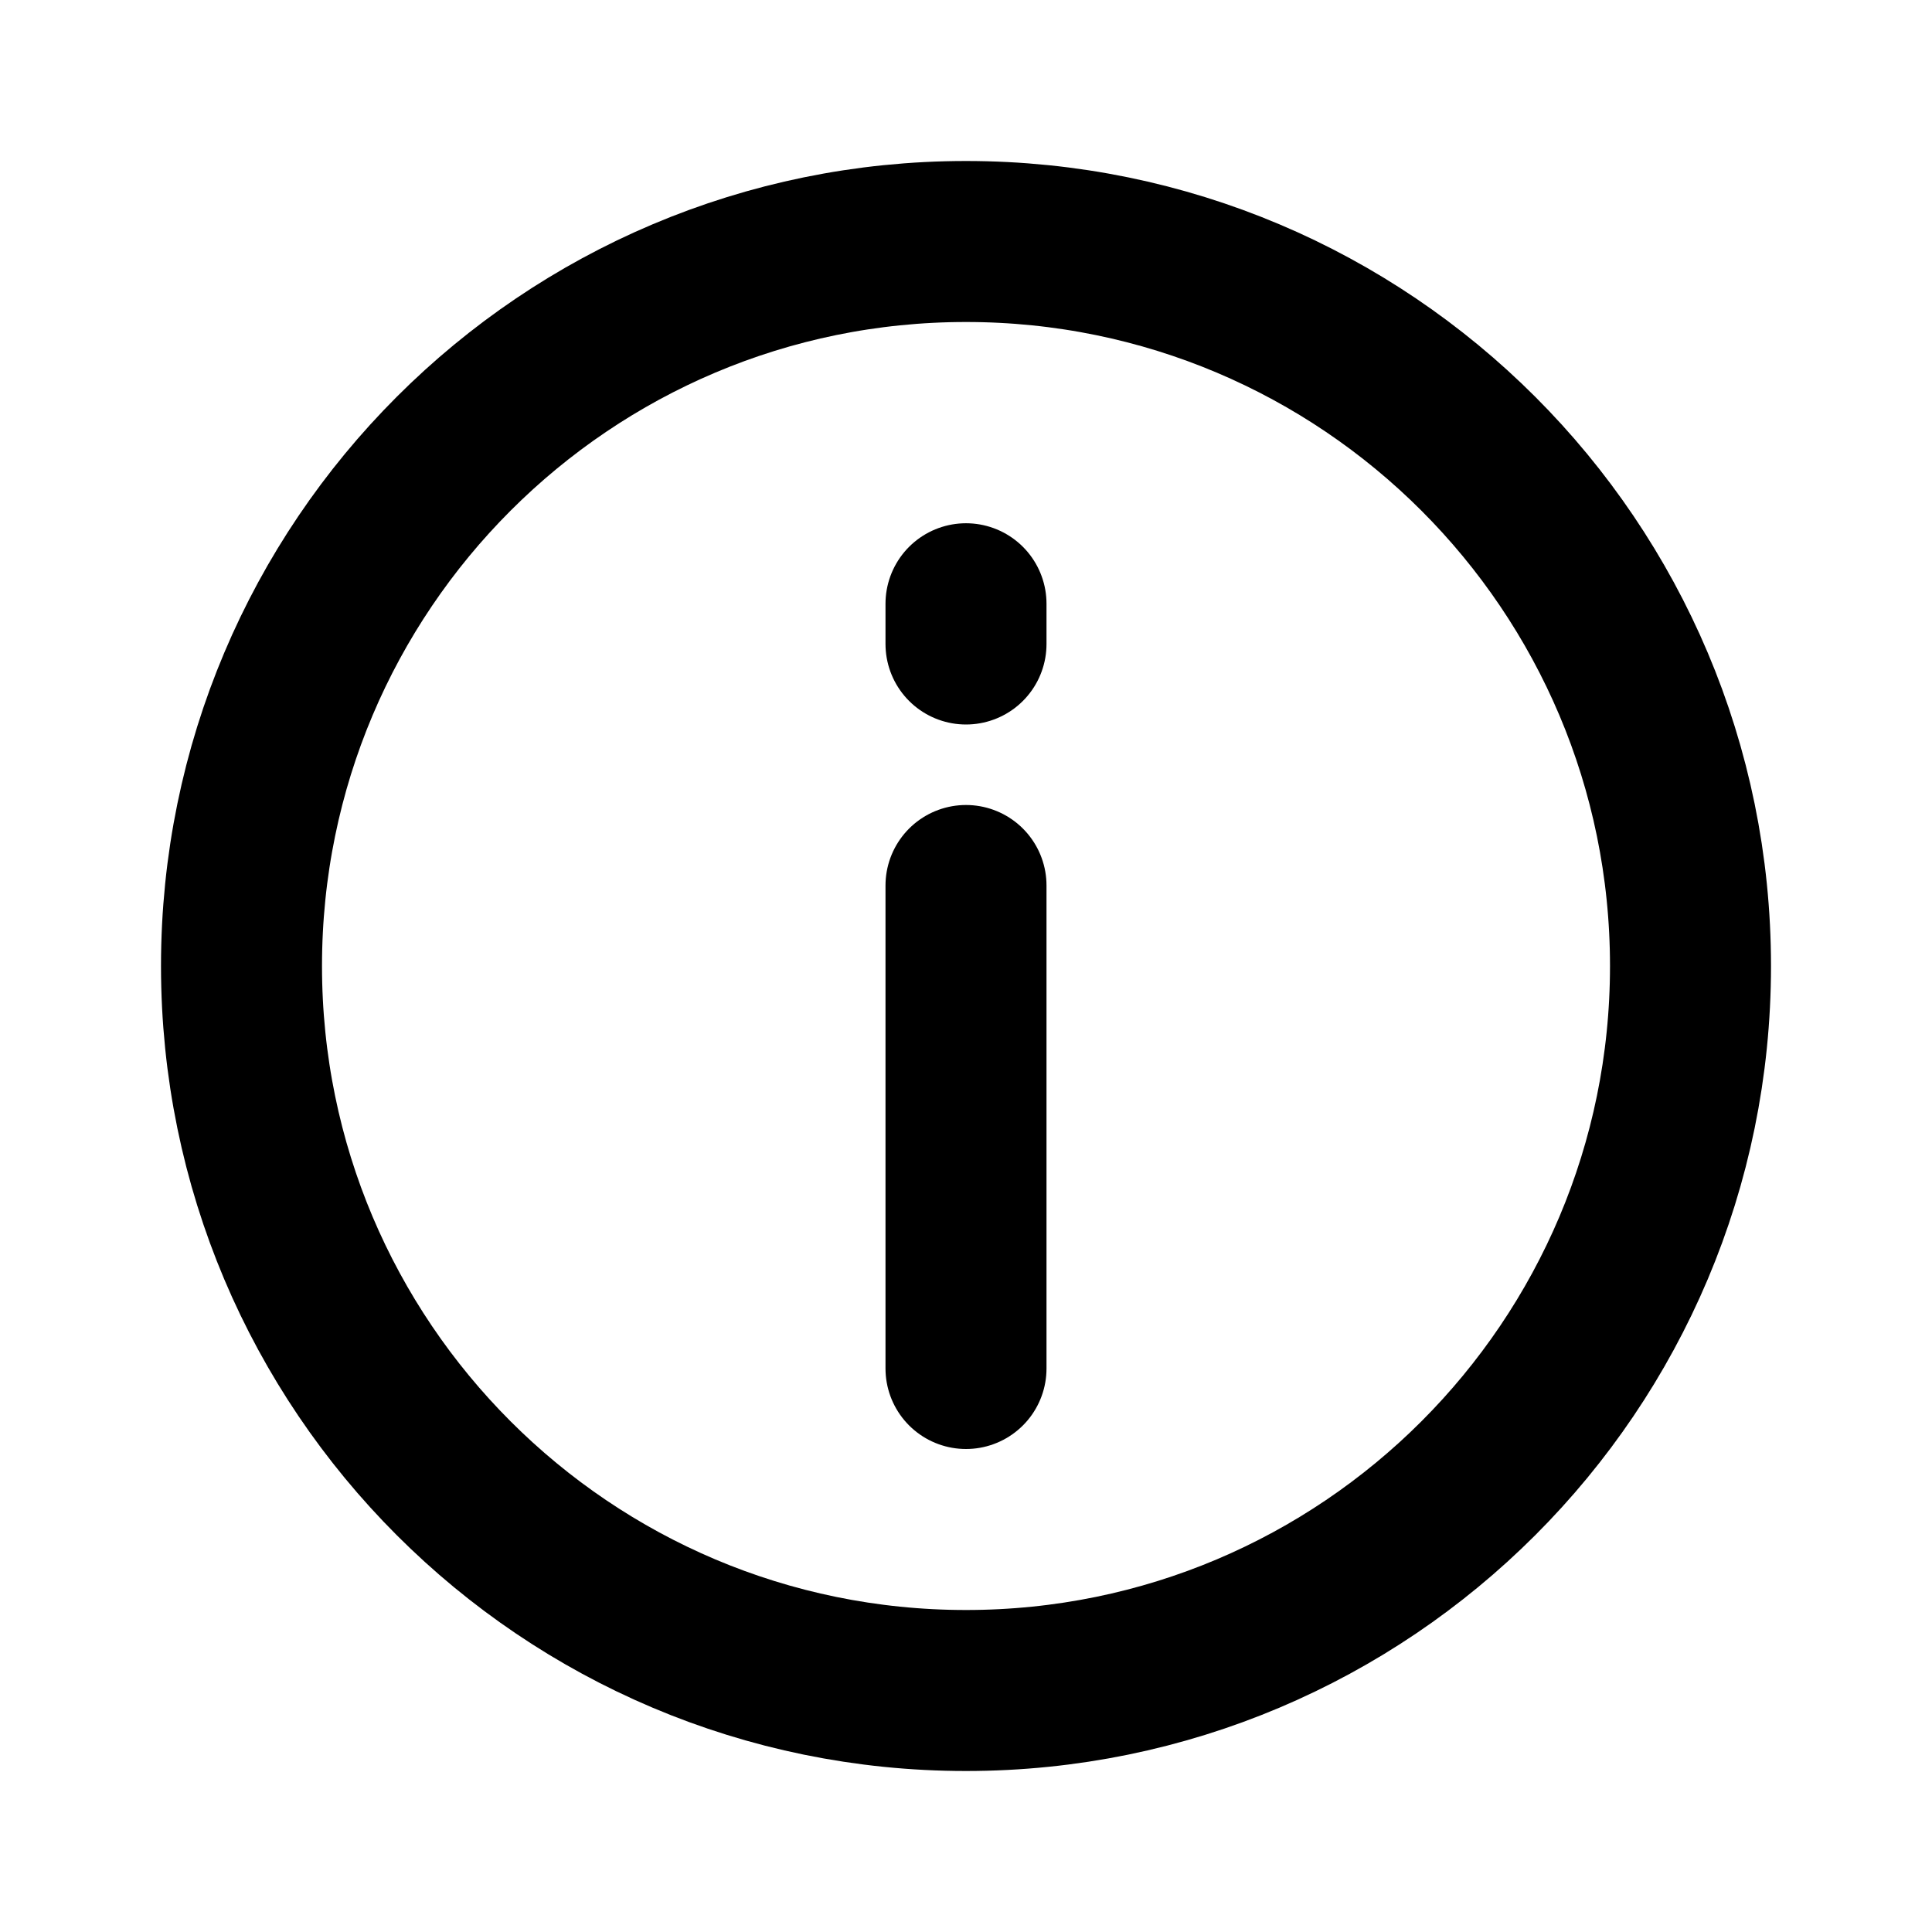
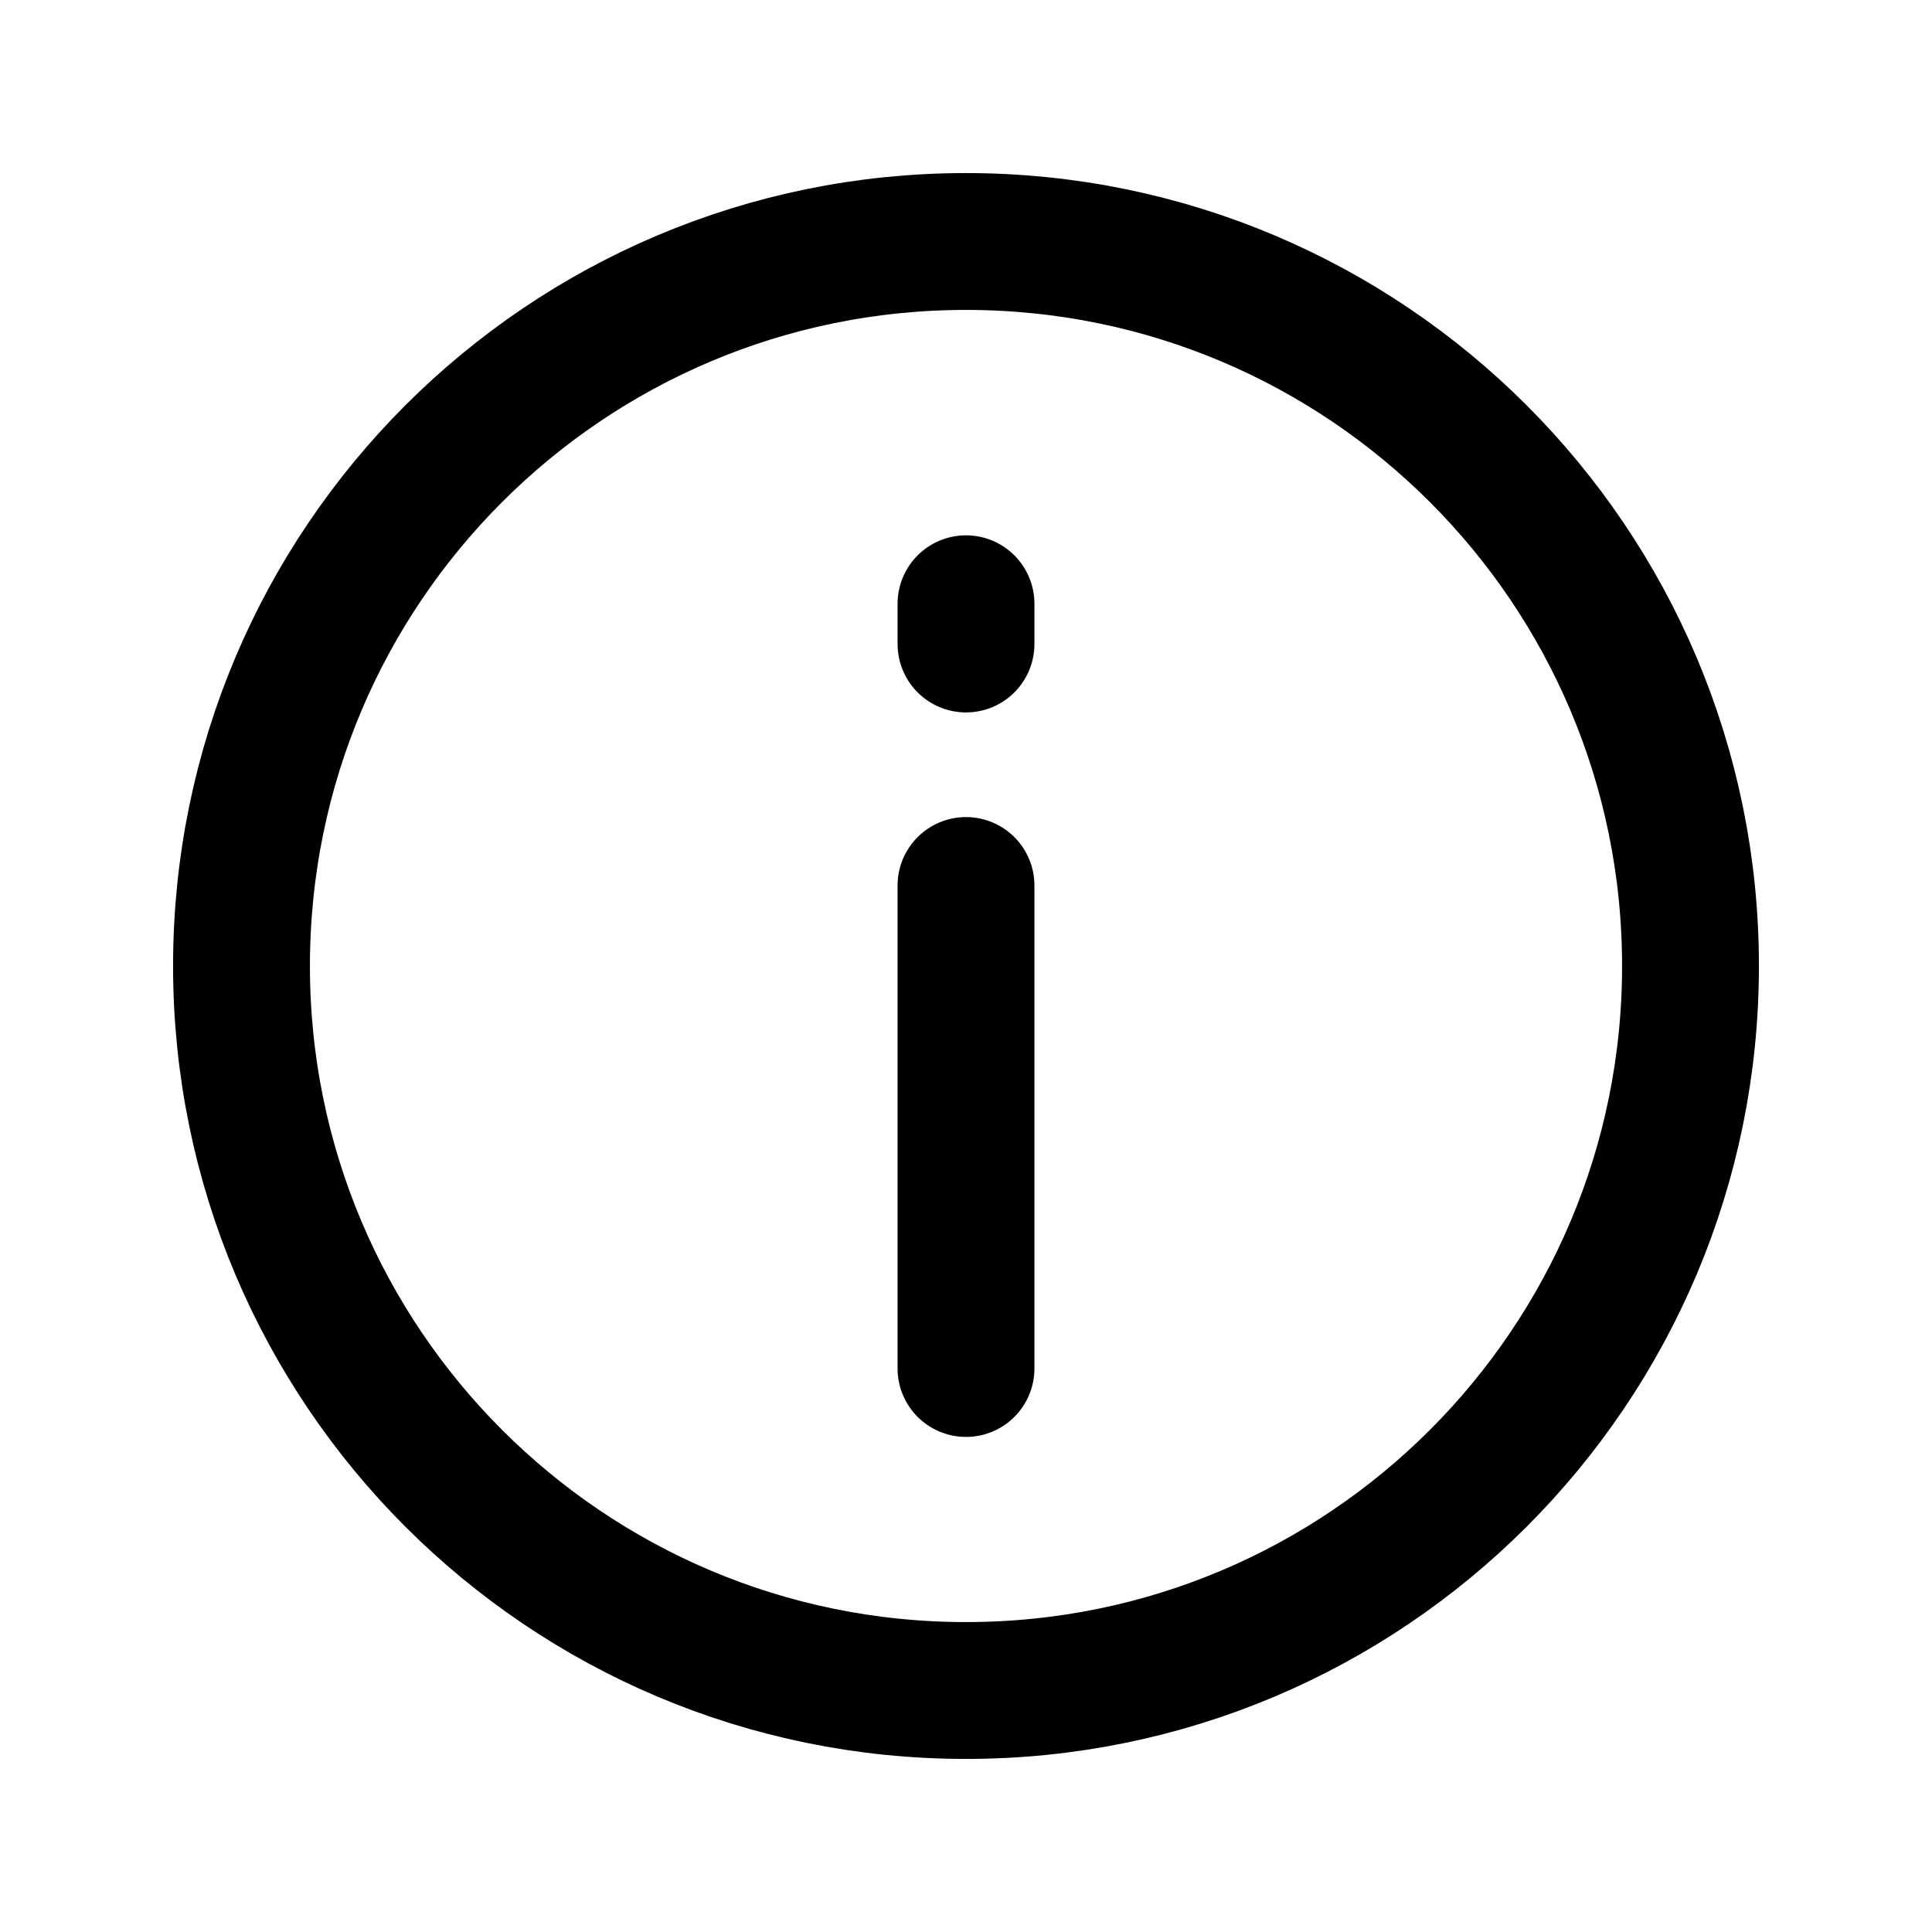
- <svg xmlns="http://www.w3.org/2000/svg" width="24" height="24" viewBox="0 0 24 24" fill="none" stroke="#000" stroke-width="2" stroke-linecap="round" stroke-linejoin="round">
+ <svg xmlns="http://www.w3.org/2000/svg" width="24" height="24" viewBox="0 0 24 24" fill="none" stroke="#000" stroke-width="1.7" stroke-linecap="round" stroke-linejoin="round">
  <circle cx="12" cy="12" r="9" />
  <path d="M12 11v6" />
  <path d="M12 7.5v.5" />
</svg>
